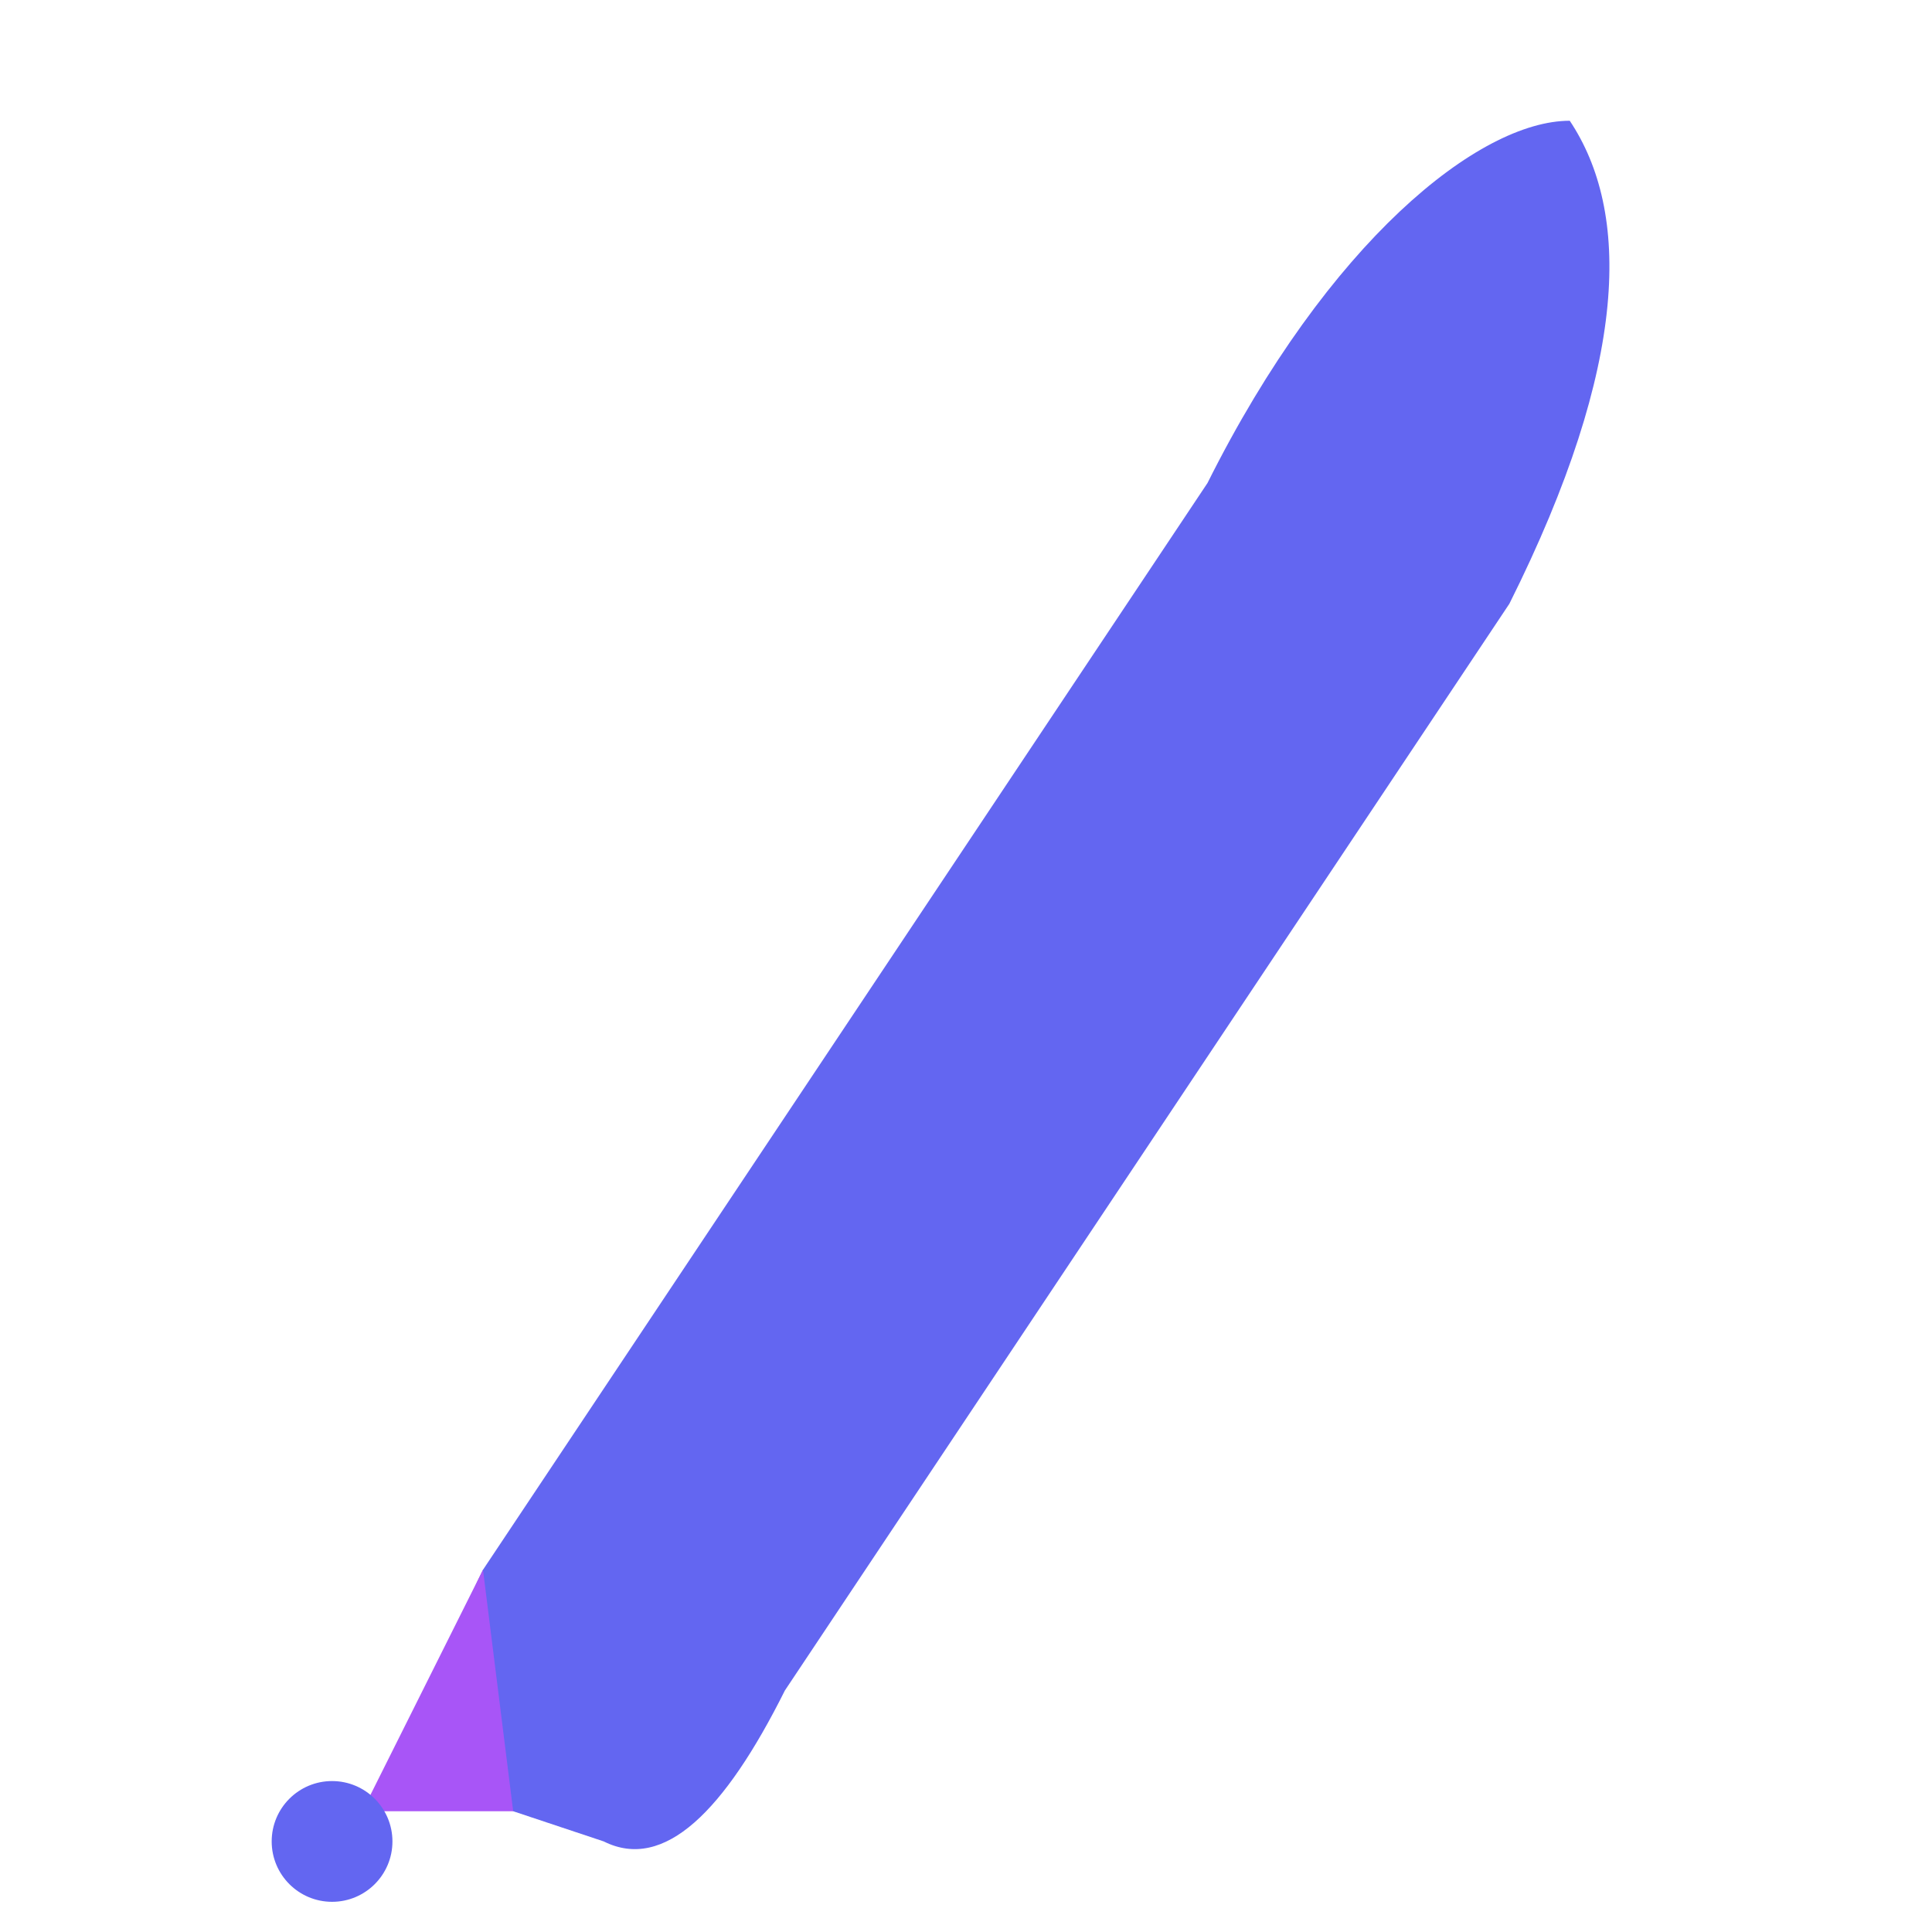
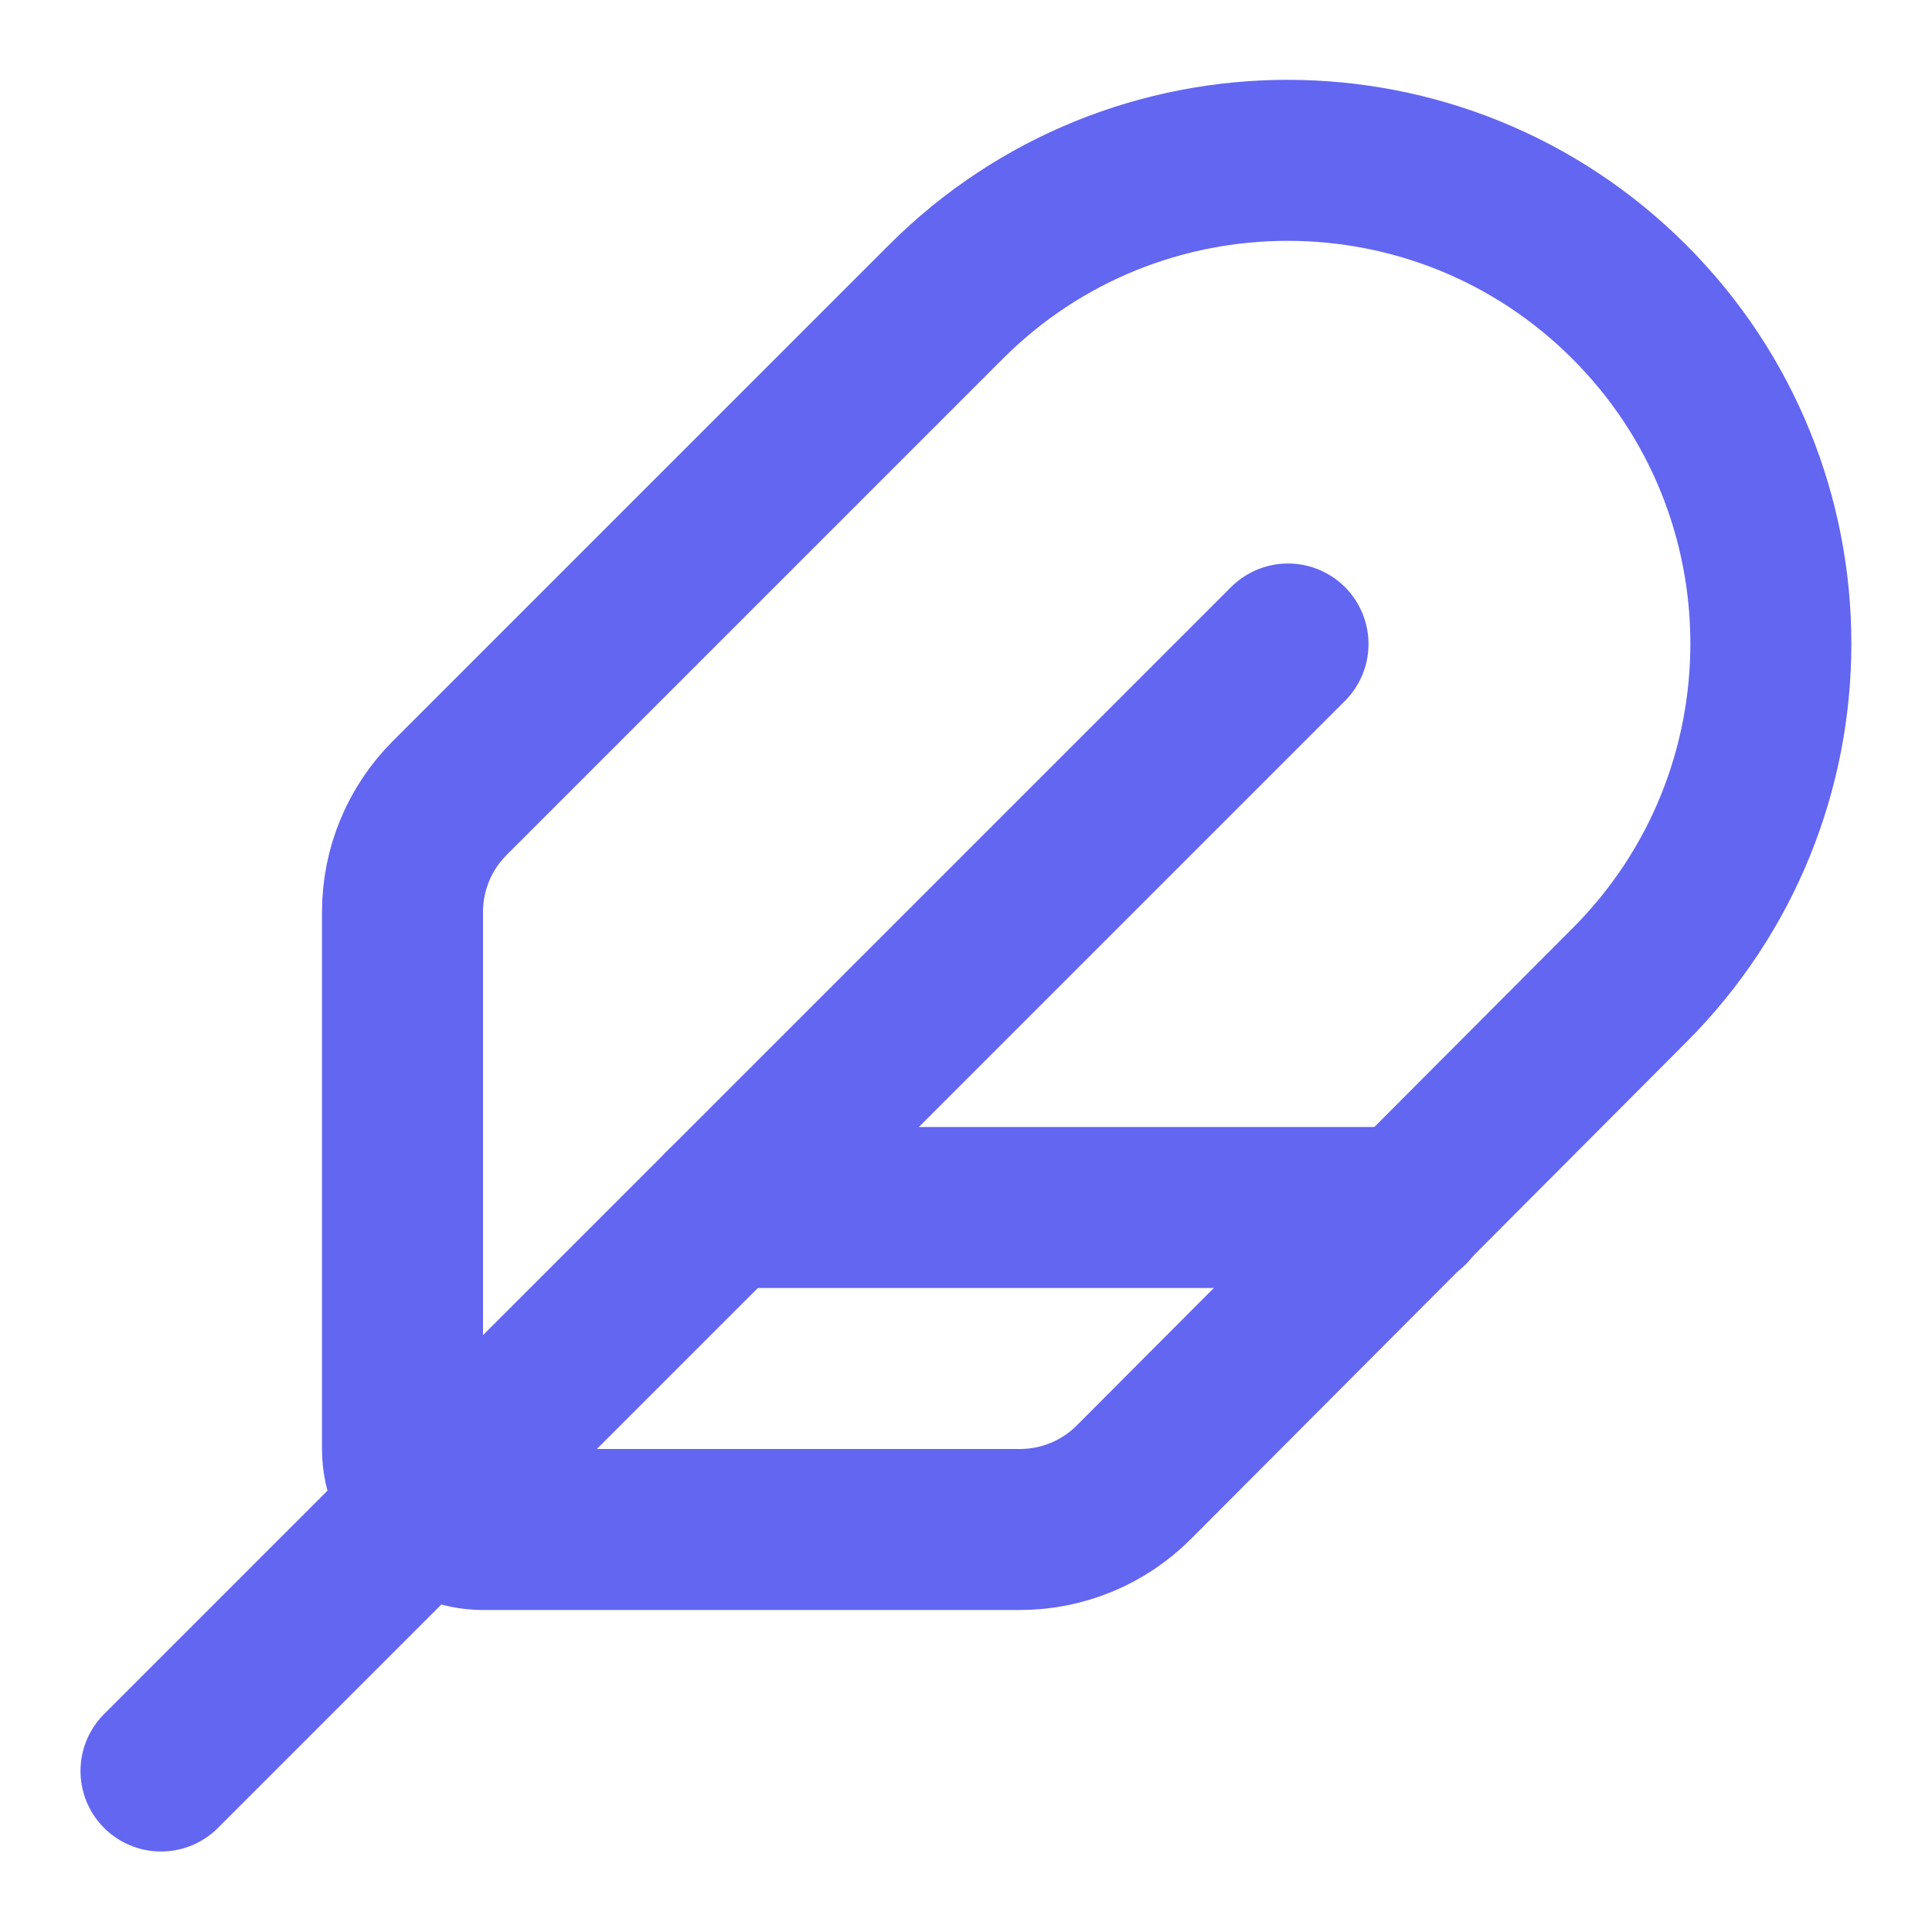
- <svg xmlns="http://www.w3.org/2000/svg" viewBox="0 0 32 32">
-   <path d="M26 2C24.5 2 22 4 20 8L8 26C7 28 7.5 29.5 8.5 30L10 30.5C11 31 12 30 13 28L25 10C27 6 27 3.5 26 2Z" fill="#6366f1" />
-   <path d="M8 26L6 30L8.5 30" fill="#a855f7" />
-   <circle cx="5.5" cy="30.5" r="1" fill="#6366f1" />
+ <svg xmlns="http://www.w3.org/2000/svg" viewBox="0 0 24 24" fill="none" stroke="#6366f1" stroke-width="2" stroke-linecap="round" stroke-linejoin="round">
+   <path d="M12.67 19a2 2 0 0 0 1.416-.588l6.154-6.172a6 6 0 0 0-8.49-8.49L5.586 9.914A2 2 0 0 0 5 11.328V18a1 1 0 0 0 1 1z" />
+   <path d="M16 8 2 22" />
+   <path d="M17.5 15H9" />
</svg>
